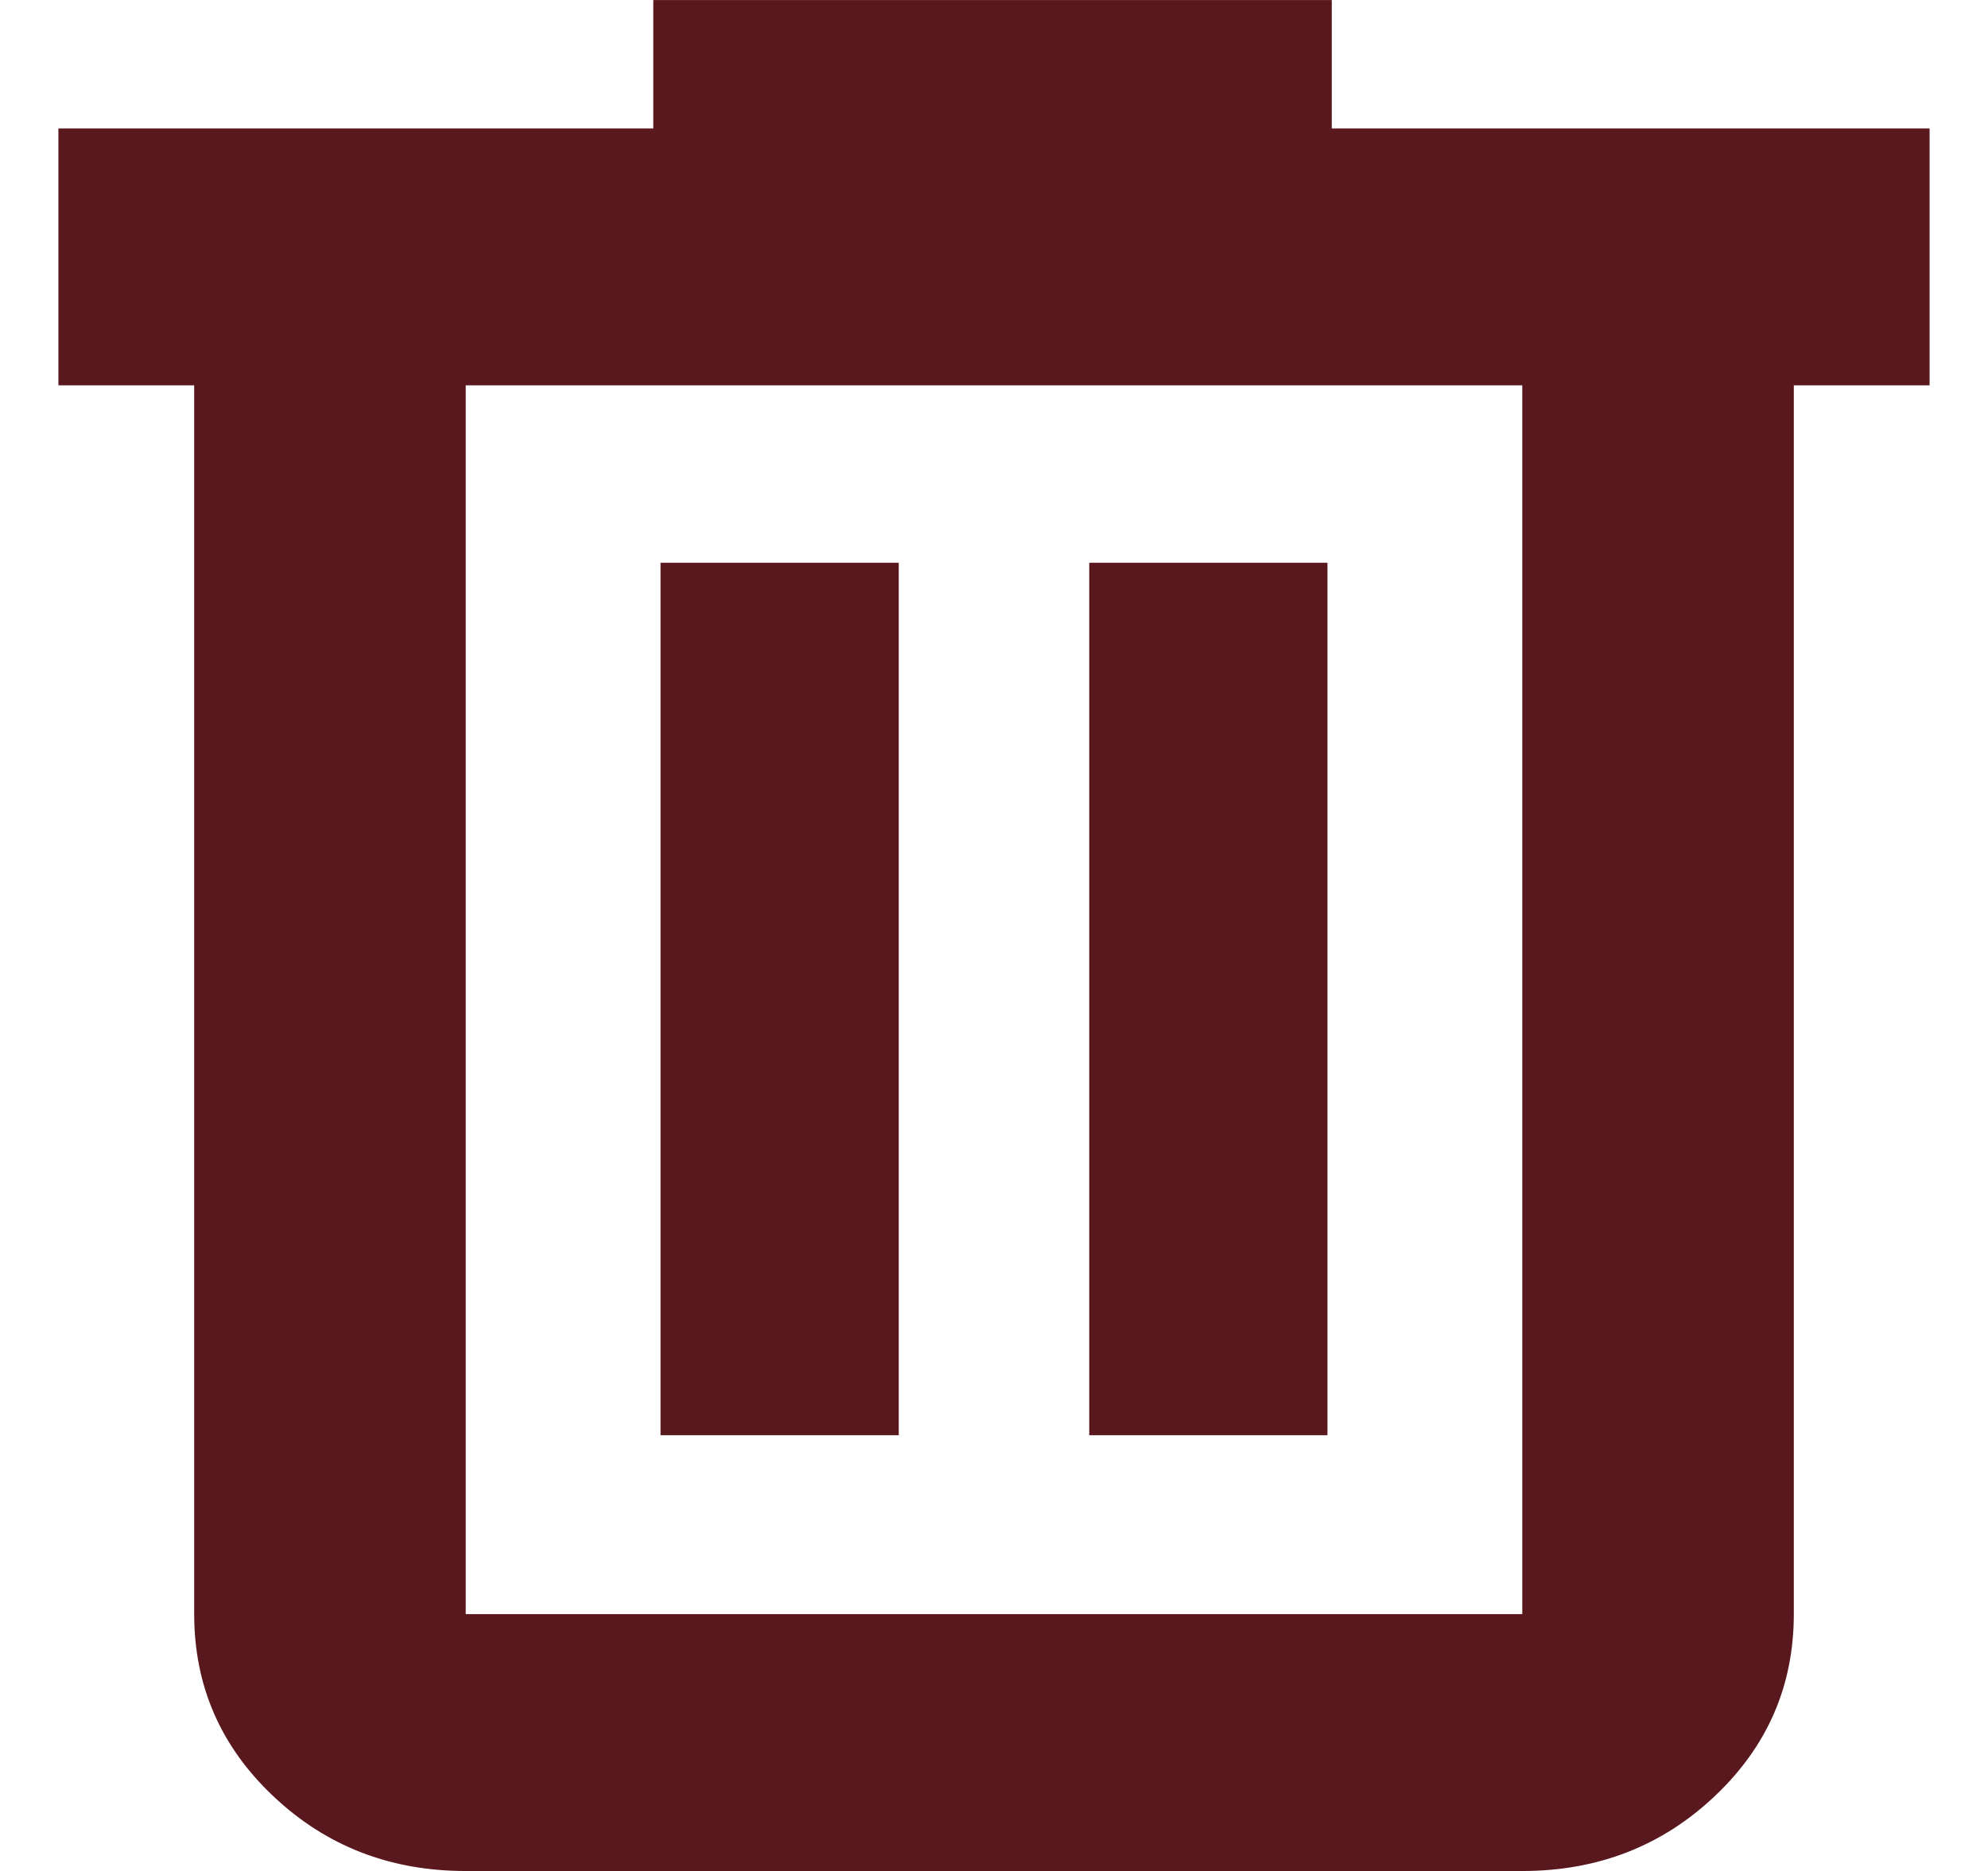
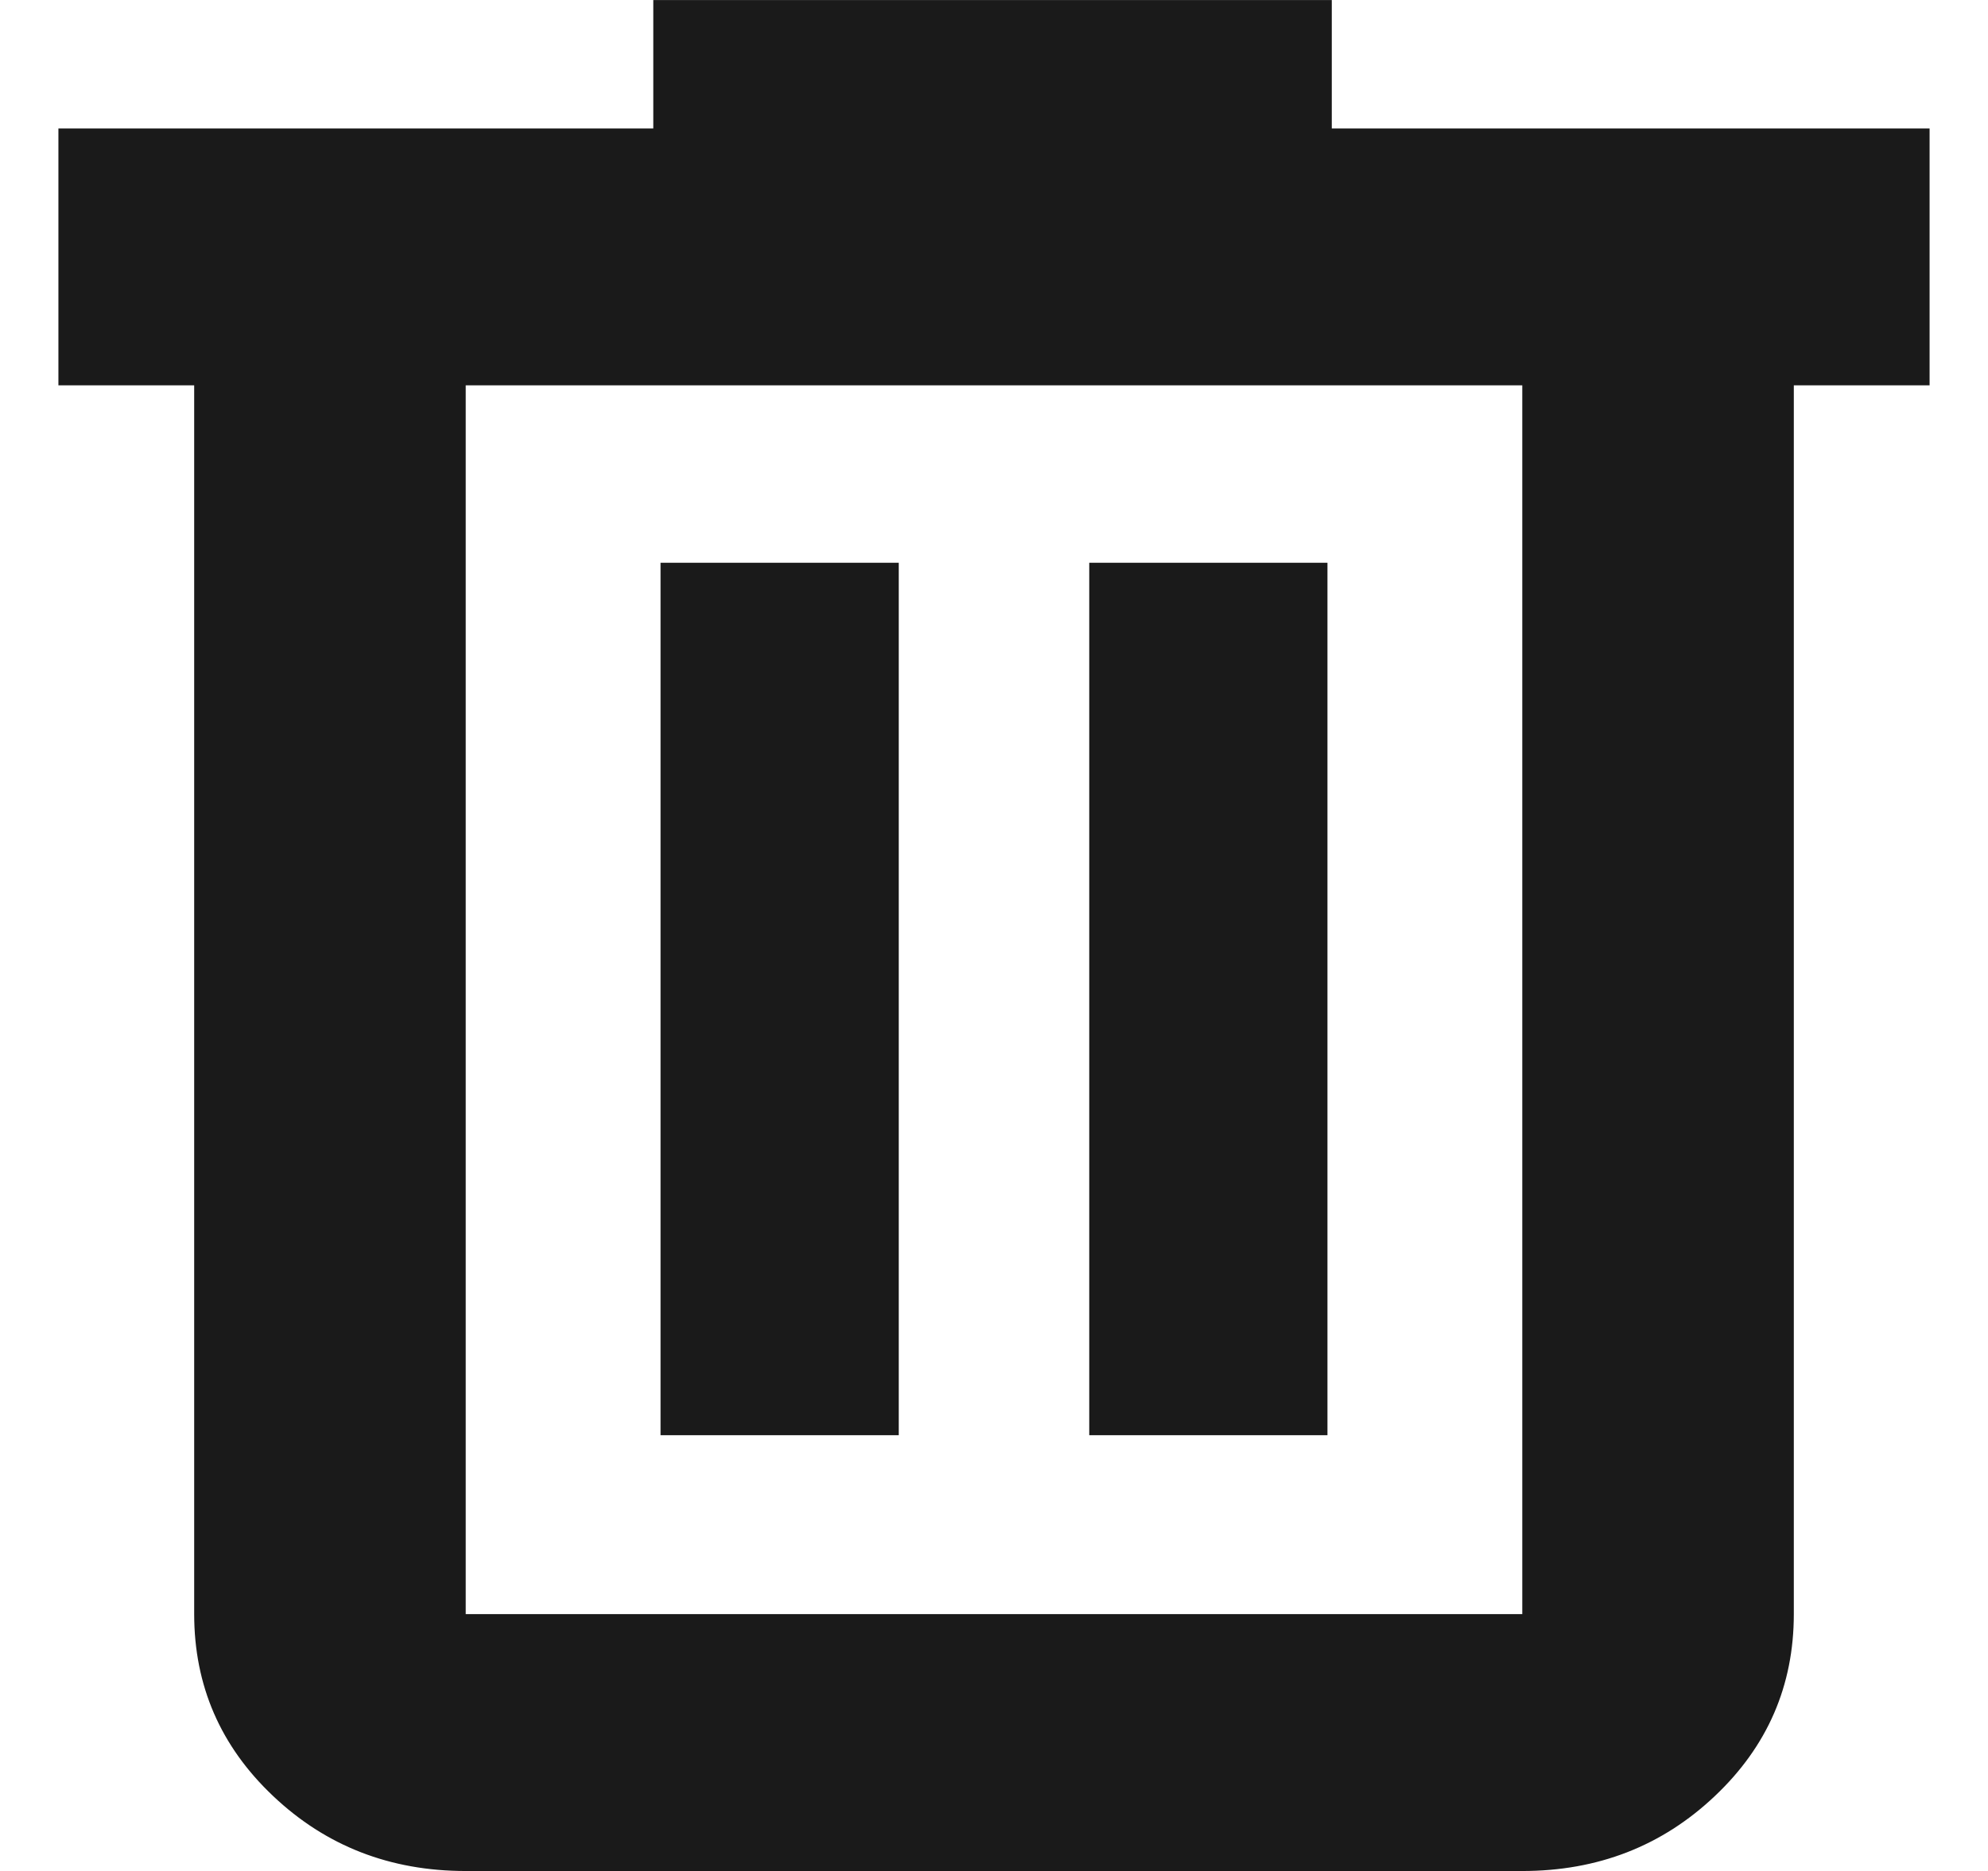
<svg xmlns="http://www.w3.org/2000/svg" width="17" height="16" viewBox="0 0 17 16" fill="none">
-   <path d="M1.673 3.295V3.283H1.661H0.512V1.111H5.587H5.599V1.098V0.013H11.376V1.098V1.111H11.389H16.488V3.283H15.339H15.327V3.295V13.803C15.327 14.412 15.103 14.928 14.655 15.351C14.207 15.775 13.661 15.988 13.017 15.988H3.983C3.339 15.988 2.793 15.775 2.345 15.351C1.897 14.928 1.673 14.412 1.673 13.803V3.295ZM13.03 3.295V3.283H13.017H3.983H3.97V3.295V13.803V13.816H3.983H13.017H13.03V13.803V3.295ZM7.673 4.825V12.261H5.661V4.825H7.673ZM11.339 4.825V12.261H9.327V4.825H11.339Z" fill="#58181D" stroke="#58181D" stroke-width="0.025" />
+   <path d="M1.673 3.295V3.283H1.661H0.512V1.111H5.587H5.599V1.098V0.013H11.376V1.098V1.111H11.389H16.488V3.283H15.339H15.327V3.295V13.803C15.327 14.412 15.103 14.928 14.655 15.351C14.207 15.775 13.661 15.988 13.017 15.988H3.983C3.339 15.988 2.793 15.775 2.345 15.351C1.897 14.928 1.673 14.412 1.673 13.803V3.295ZM13.03 3.295V3.283H13.017H3.983H3.97V3.295V13.803V13.816H3.983H13.017H13.03V13.803V3.295ZM7.673 4.825V12.261H5.661V4.825H7.673ZM11.339 4.825V12.261H9.327V4.825H11.339Z" fill="#1A1A1A" stroke="#1A1A1A" stroke-width="0.025" />
</svg>
